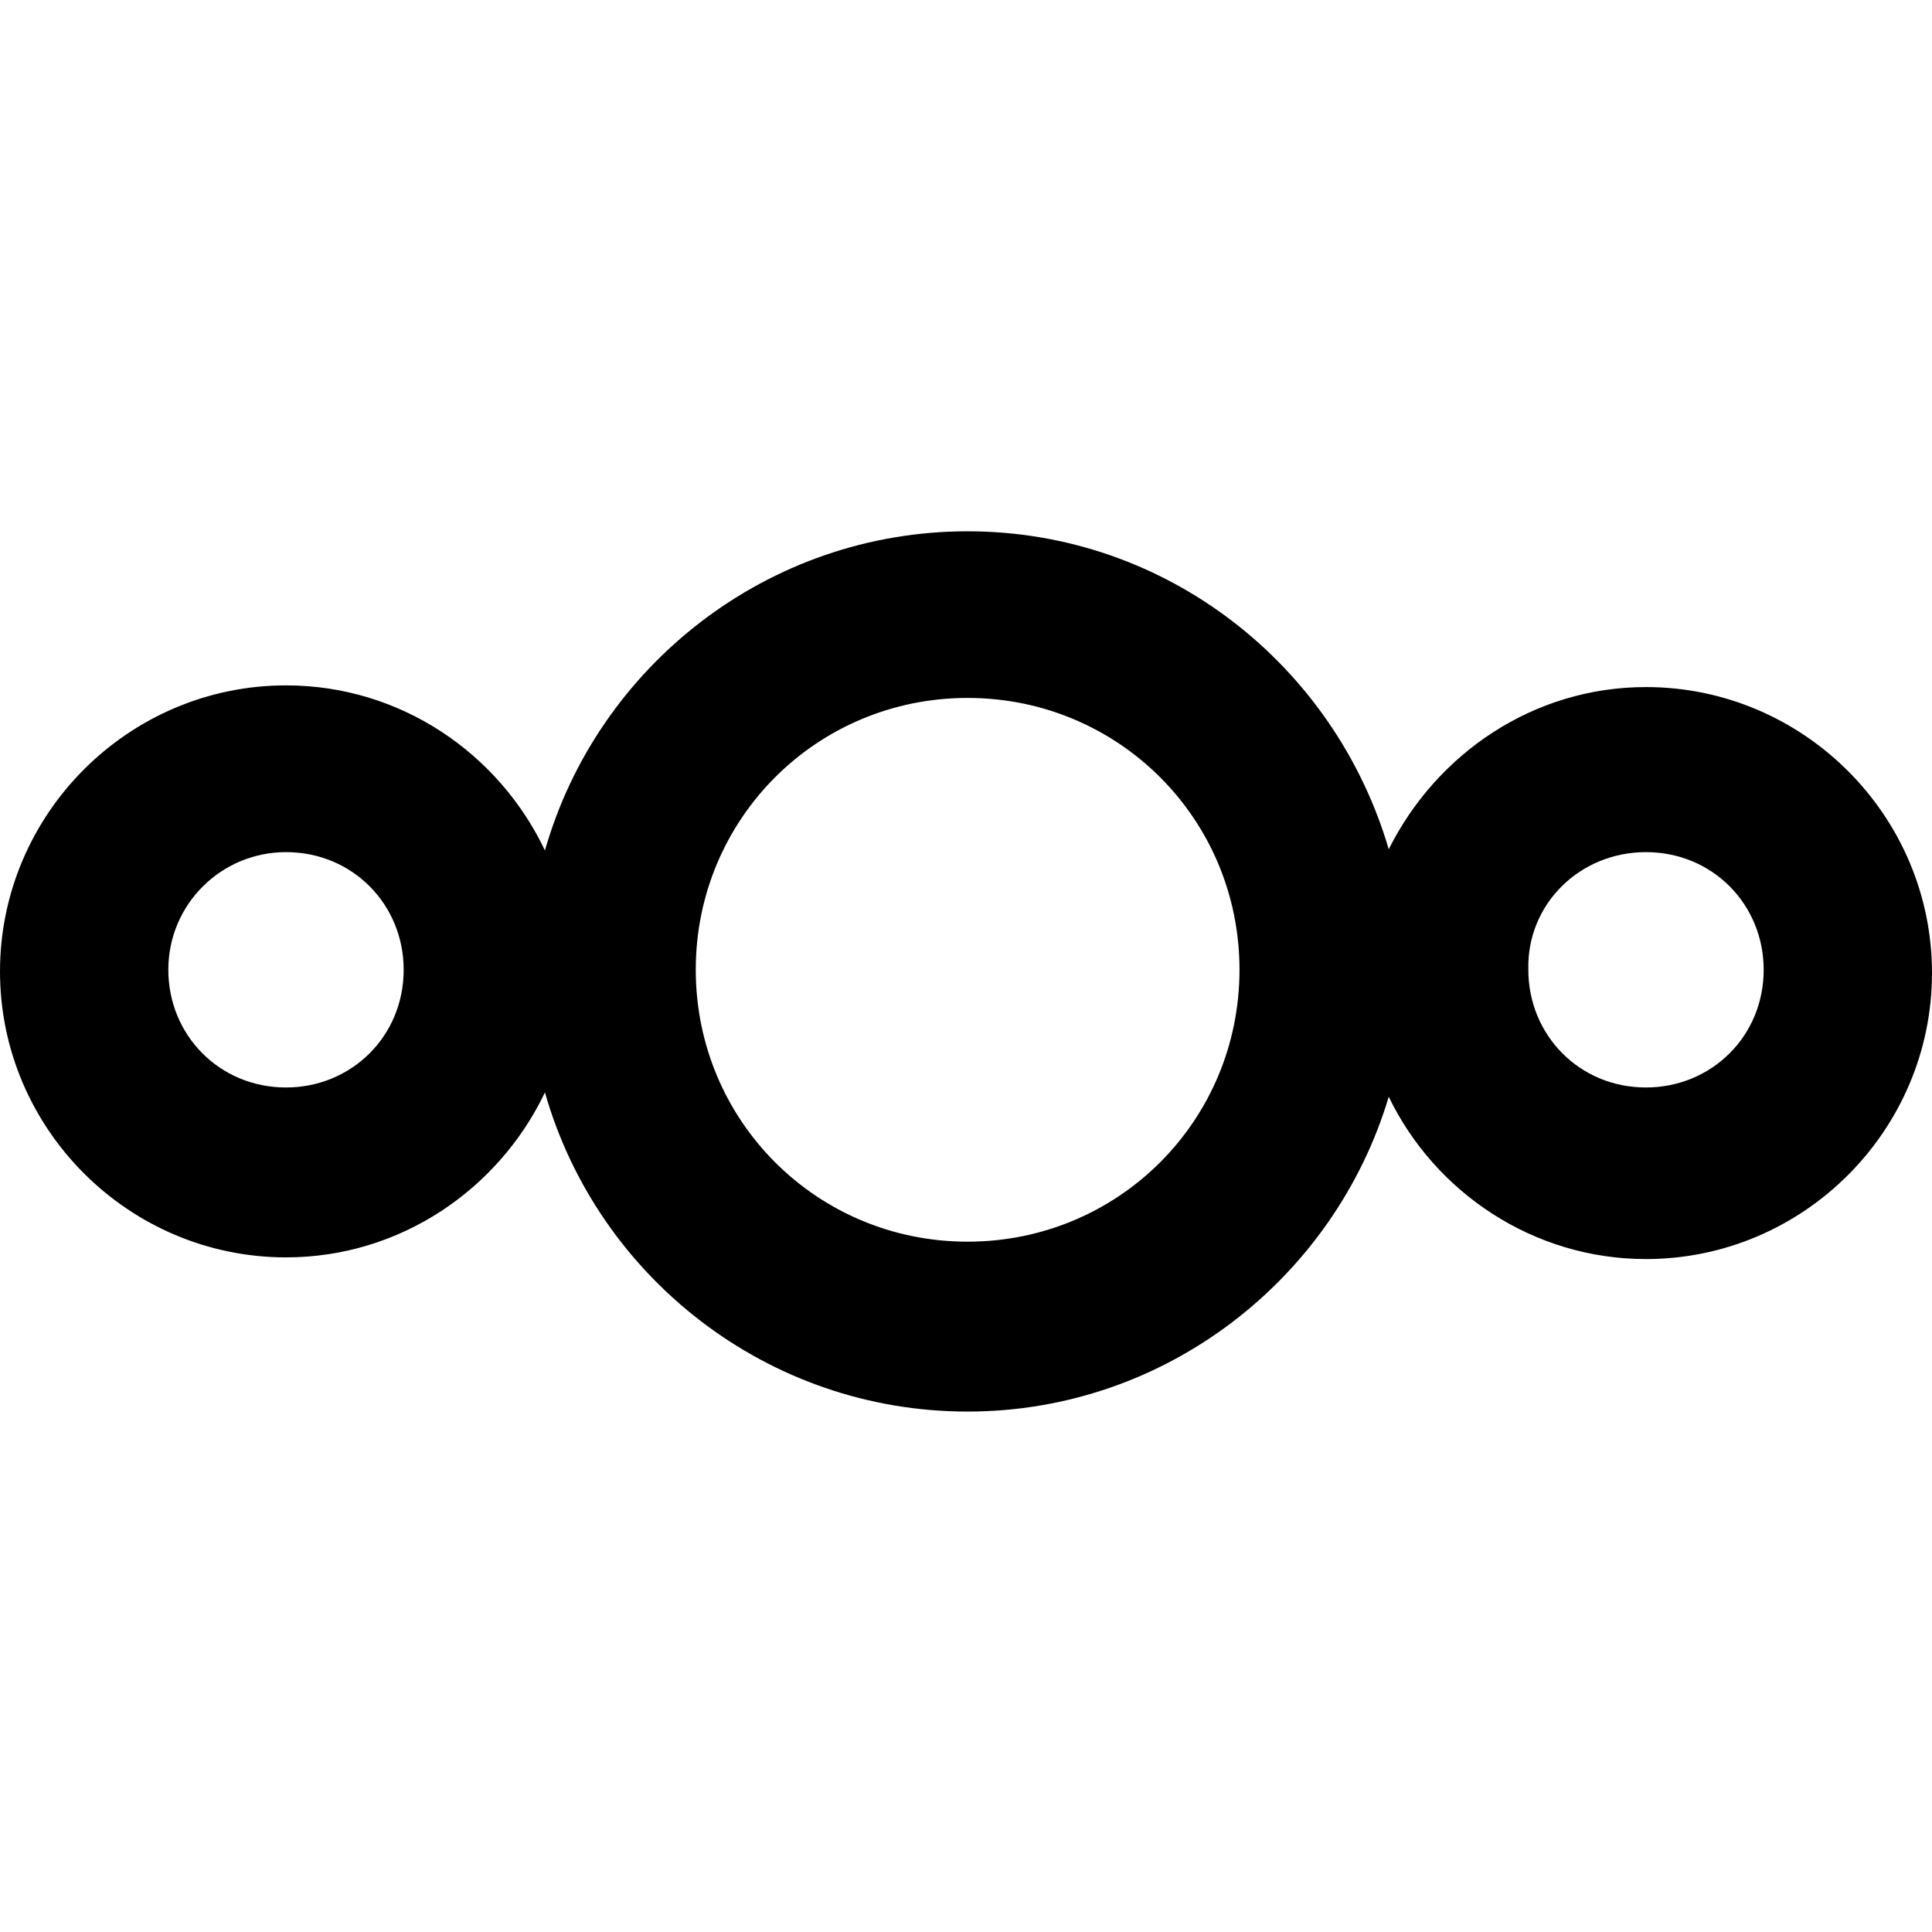
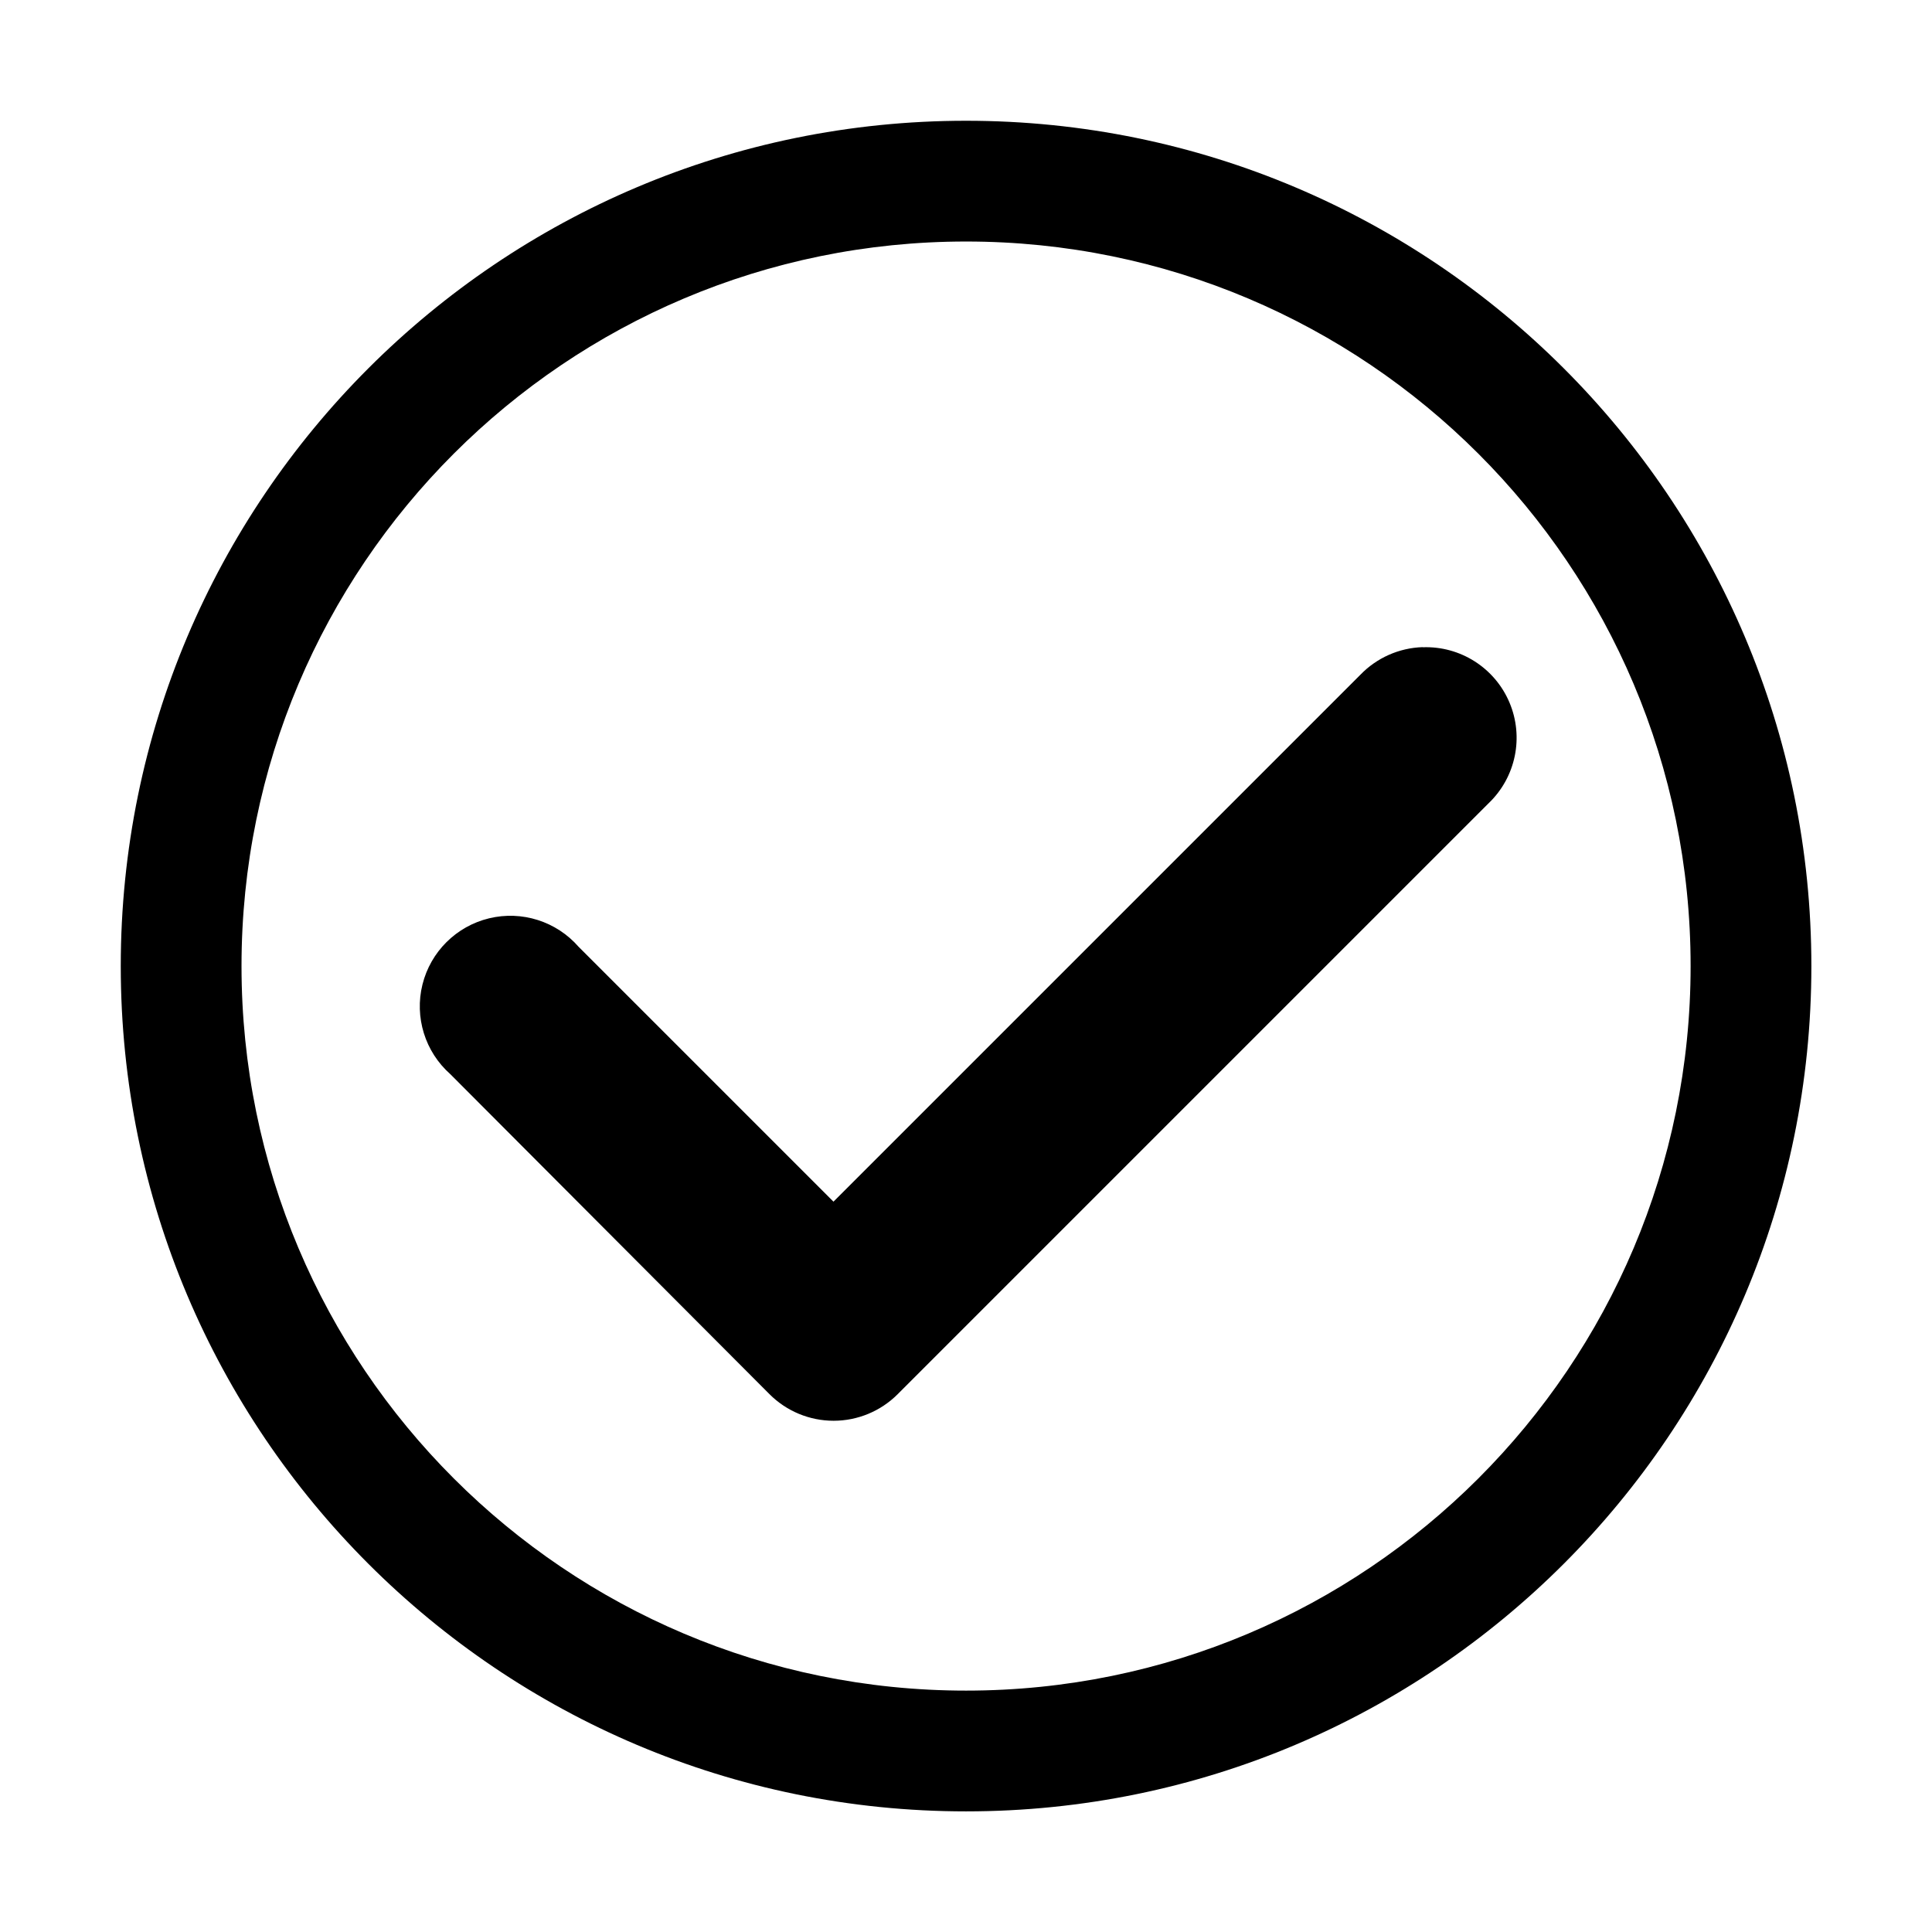
- <svg xmlns="http://www.w3.org/2000/svg" width="16" height="16" viewBox="0 0 16 16">
-   <path d="M8.013,0 C6.355,0 4.948,1.119 4.513,2.643 C4.131,1.839 3.317,1.276 2.369,1.276 C1.065,1.276 0,2.342 0,3.645 C0,4.948 1.065,6.013 2.369,6.013 C3.317,6.013 4.131,5.447 4.513,4.647 C4.948,6.174 6.355,7.29 8.013,7.29 C9.658,7.29 11.052,6.184 11.501,4.683 C11.883,5.474 12.697,6.027 13.631,6.027 C14.935,6.027 16,4.961 16,3.658 C16,2.355 14.935,1.29 13.631,1.29 C12.697,1.29 11.896,1.843 11.501,2.633 C11.052,1.106 9.658,0 8.013,0 Z M8.013,1.38 C9.263,1.38 10.265,2.382 10.265,3.631 C10.265,4.881 9.263,5.883 8.013,5.883 C6.764,5.883 5.762,4.881 5.762,3.631 C5.762,2.382 6.764,1.38 8.013,1.38 Z M2.369,2.657 C2.921,2.657 3.343,3.092 3.343,3.631 C3.343,4.184 2.908,4.606 2.369,4.606 C1.816,4.606 1.394,4.171 1.394,3.631 C1.394,3.092 1.829,2.657 2.369,2.657 Z M13.631,2.657 C14.184,2.657 14.606,3.092 14.606,3.631 C14.606,4.184 14.171,4.606 13.631,4.606 C13.079,4.606 12.657,4.171 12.657,3.631 C12.643,3.092 13.079,2.657 13.631,2.657 Z" transform="translate(0 4.4)" />
+ <svg xmlns="http://www.w3.org/2000/svg" width="16" height="16" version="1.1" viewBox="0 0 4.233 4.233">
+   <path transform="scale(.26458)" d="m8 1a7 7 0 0 0-7 7 7 7 0 0 0 7 7 7 7 0 0 0 7-7 7 7 0 0 0-7-7zm0 1a6 6 0 0 1 6 6 6 6 0 0 1-6 6 6 6 0 0 1-6-6 6 6 0 0 1 6-6zm3.781 3.359a0.75 0.75 0 0 0-0.516 0.229l-4.363 4.363-2.111-2.111a0.75 0.75 0 1 0-1.062 1.055l2.643 2.65a0.75 0.75 0 0 0 1.062 0l4.894-4.894a0.75 0.75 0 0 0-0.547-1.291z" stroke-width=".829" />
</svg>
